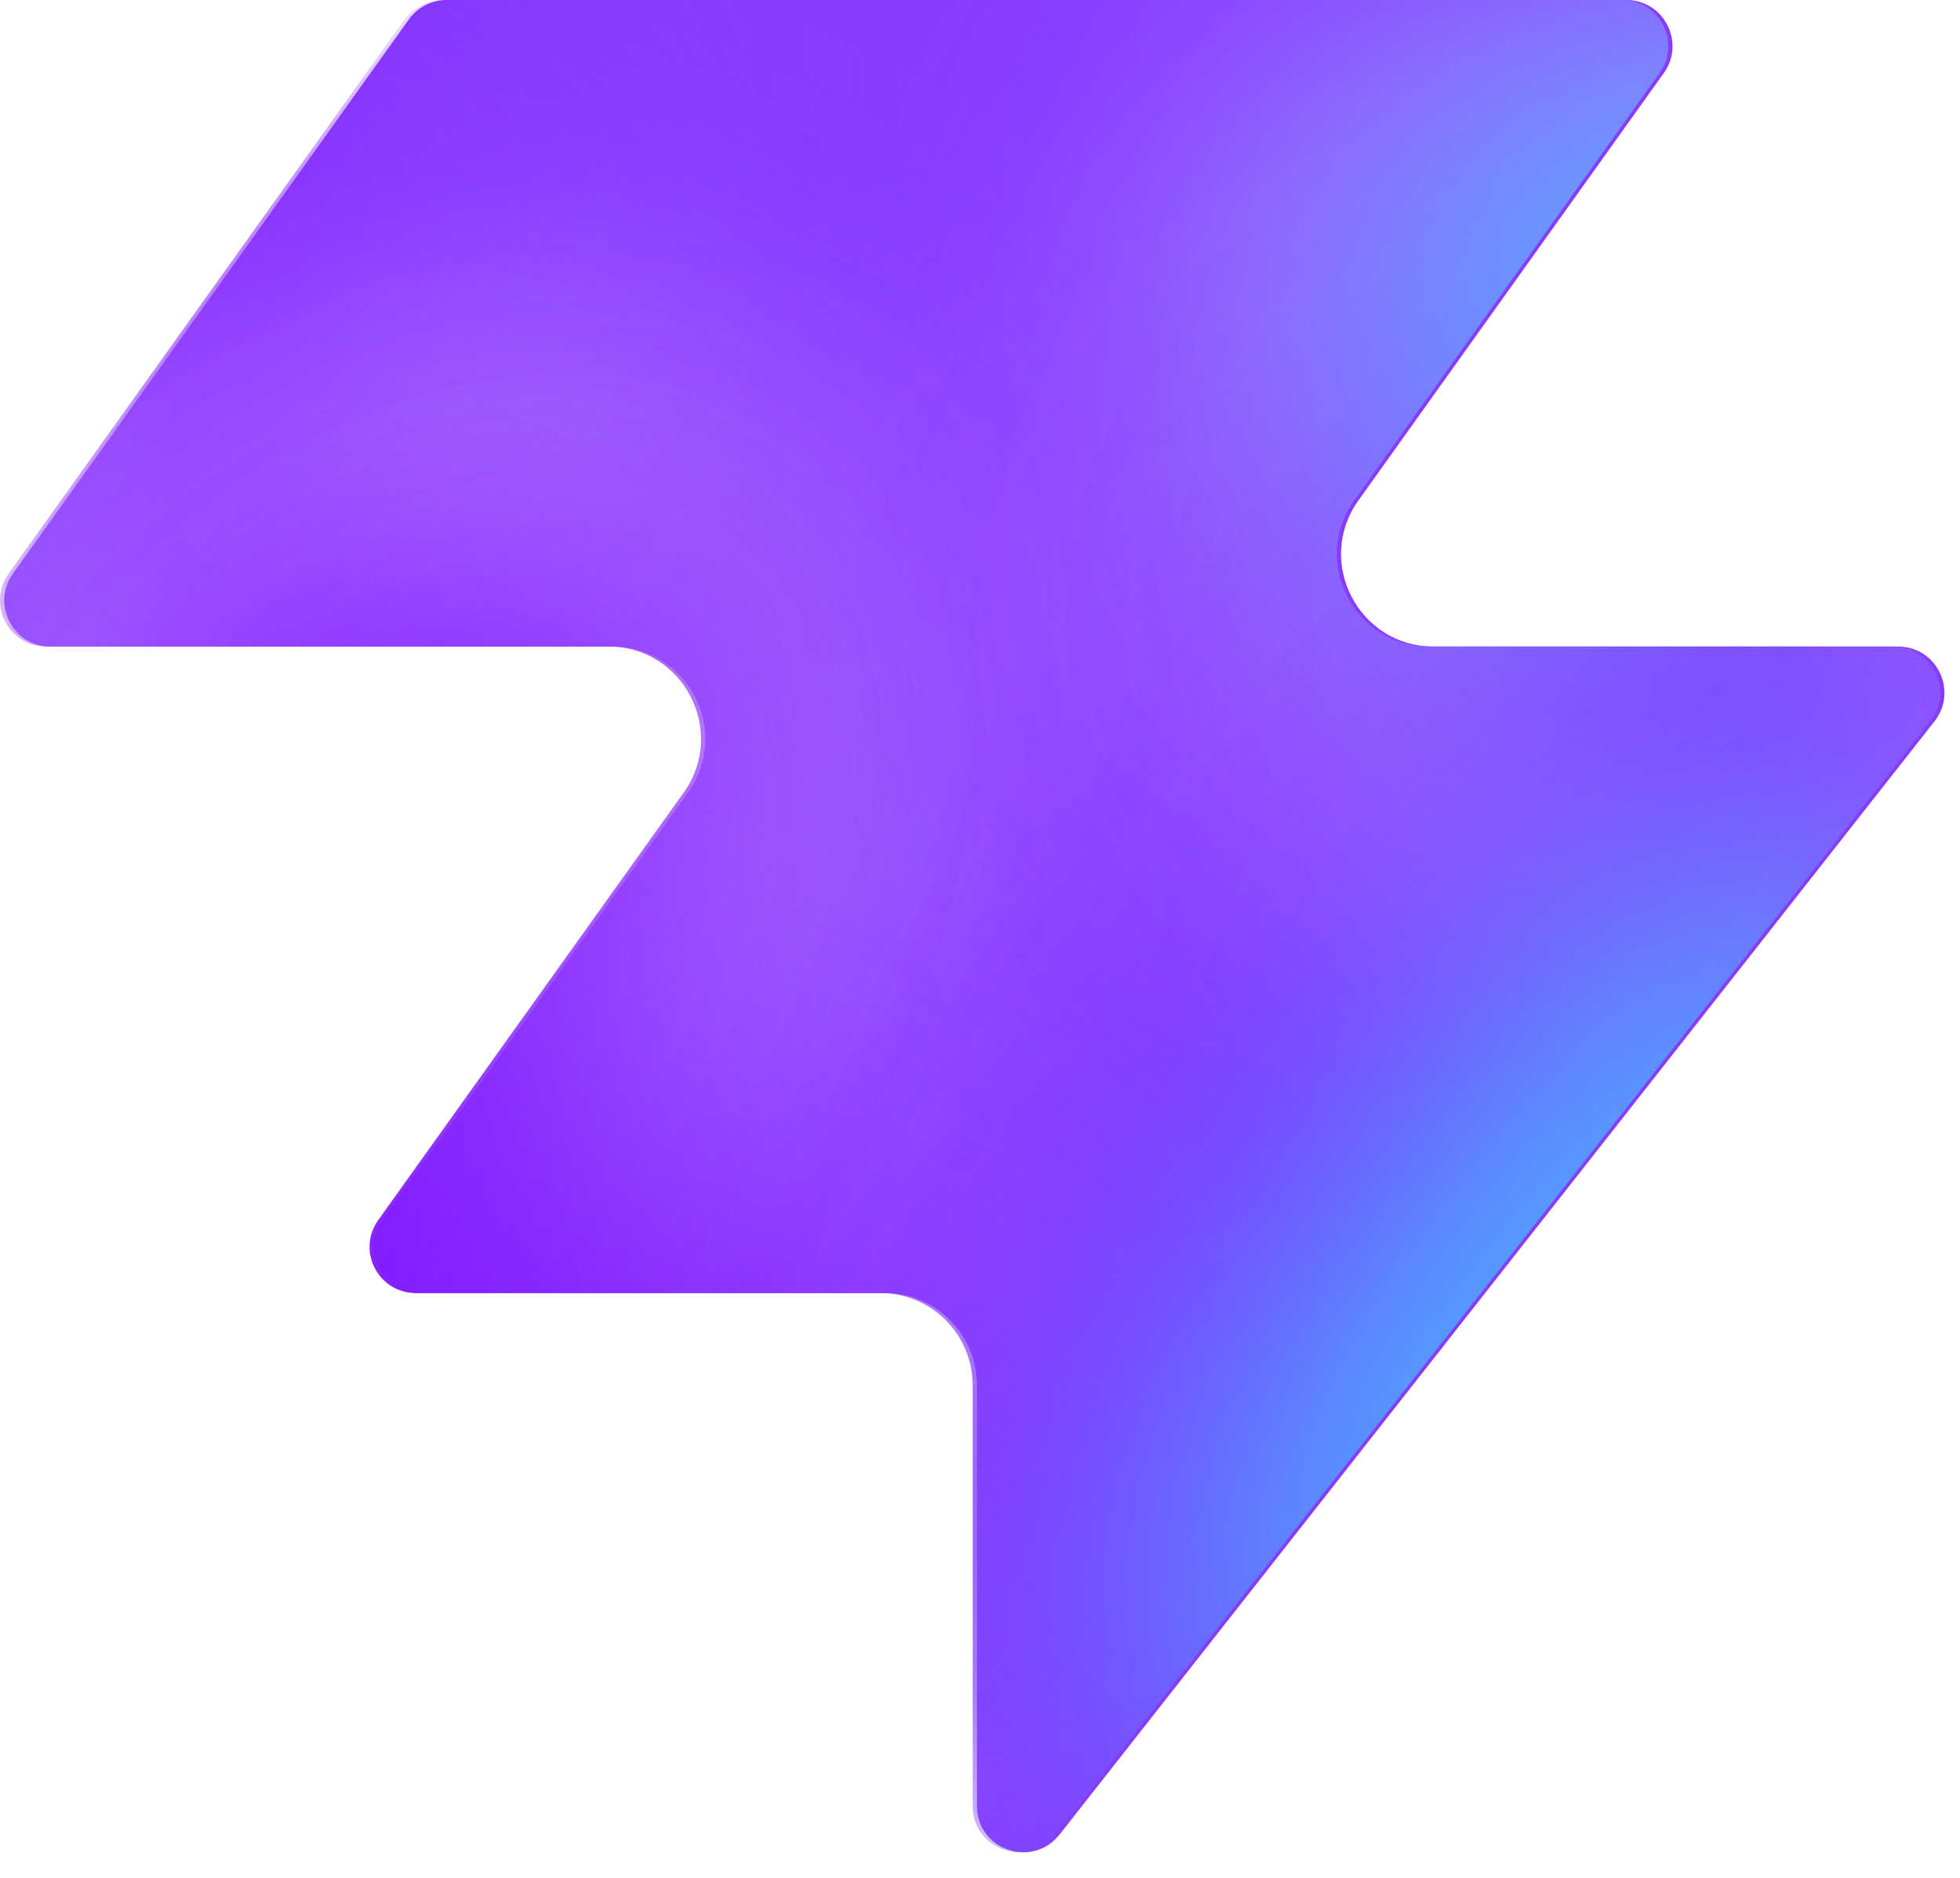
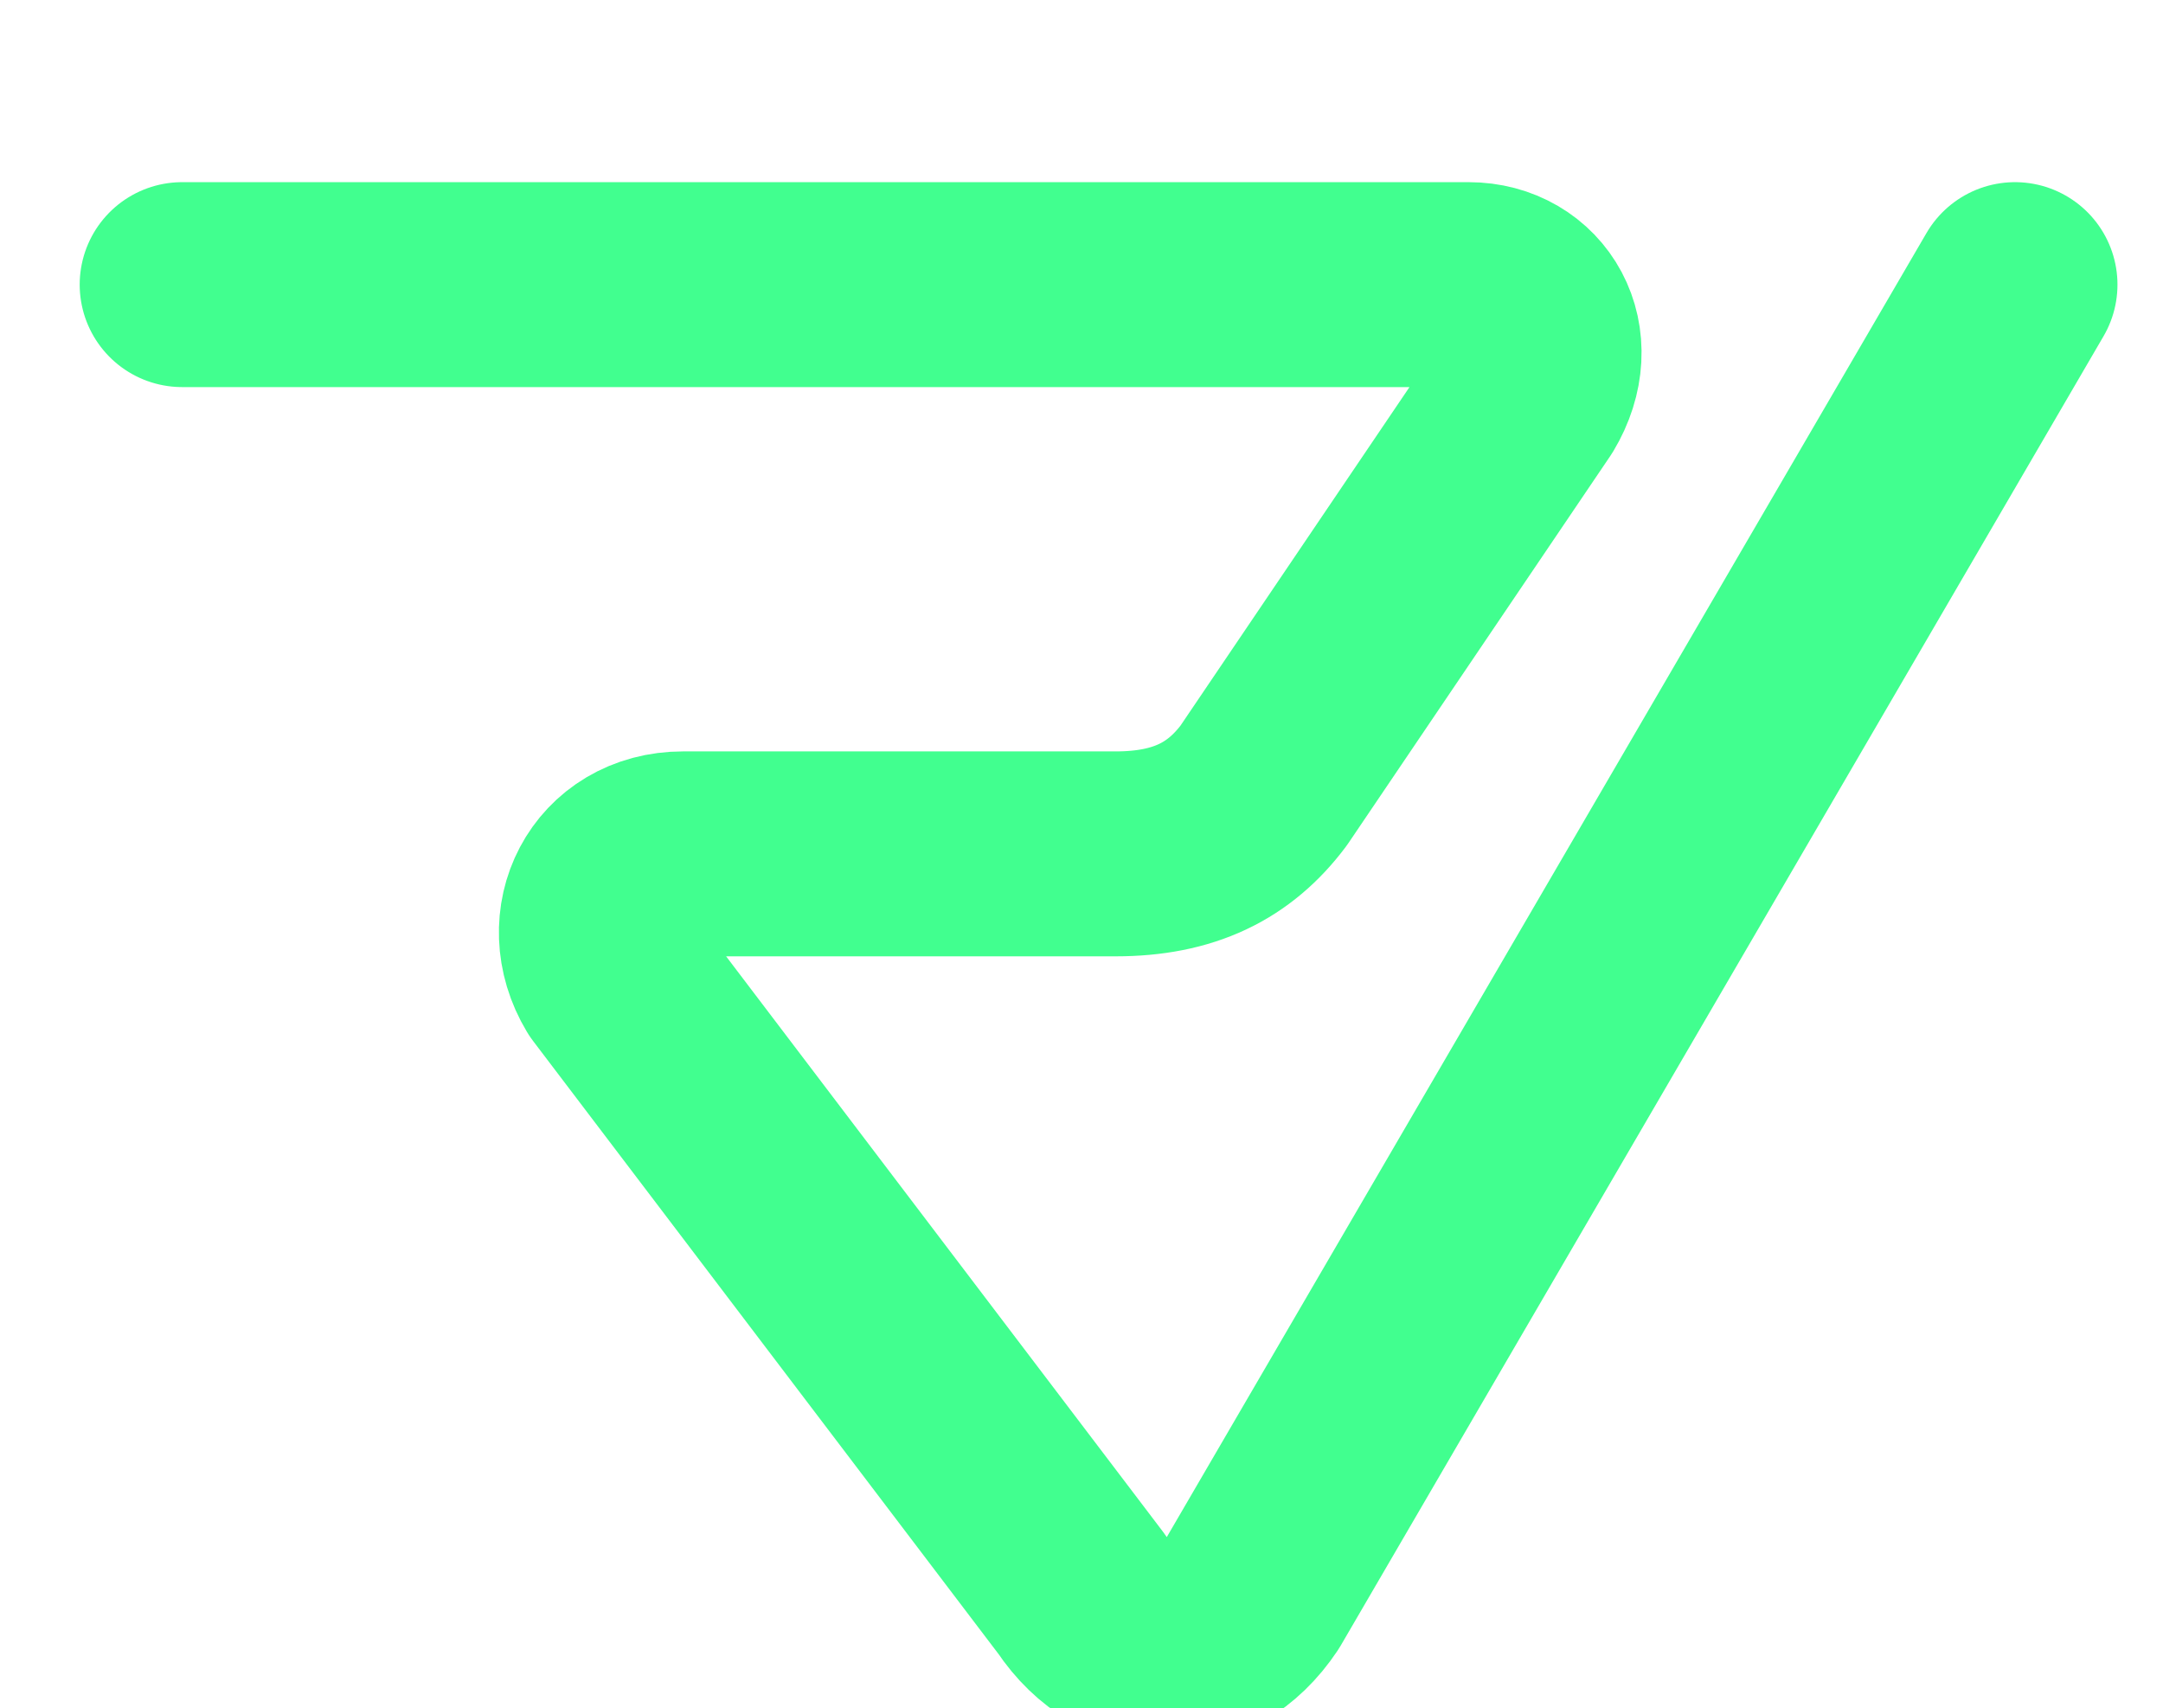
- <svg xmlns="http://www.w3.org/2000/svg" width="48" height="46" fill="none" viewBox="0 0 48 46">
-   <path fill="#863bff" d="M25.946 44.938c-.664.845-2.021.375-2.021-.698V33.937a2.26 2.26 0 0 0-2.262-2.262H10.287c-.92 0-1.456-1.04-.92-1.788l7.48-10.471c1.07-1.497 0-3.578-1.842-3.578H1.237c-.92 0-1.456-1.04-.92-1.788L10.013.474c.214-.297.556-.474.92-.474h28.894c.92 0 1.456 1.04.92 1.788l-7.48 10.471c-1.07 1.498 0 3.579 1.842 3.579h11.377c.943 0 1.473 1.088.89 1.83L25.947 44.94z" style="fill:#863bff;fill:color(display-p3 .525 .23 1);fill-opacity:1" />
-   <mask id="a" width="48" height="46" x="0" y="0" maskUnits="userSpaceOnUse" style="mask-type:alpha">
-     <path fill="#000" d="M25.842 44.938c-.664.844-2.021.375-2.021-.698V33.937a2.26 2.26 0 0 0-2.262-2.262H10.183c-.92 0-1.456-1.04-.92-1.788l7.48-10.471c1.07-1.498 0-3.579-1.842-3.579H1.133c-.92 0-1.456-1.04-.92-1.787L9.91.473c.214-.297.556-.474.92-.474h28.894c.92 0 1.456 1.04.92 1.788l-7.48 10.471c-1.07 1.498 0 3.578 1.842 3.578h11.377c.943 0 1.473 1.088.89 1.832L25.843 44.94z" style="fill:#000;fill-opacity:1" />
-   </mask>
-   <g mask="url(#a)">
-     <g filter="url(#b)">
-       <ellipse cx="5.508" cy="14.704" fill="#ede6ff" rx="5.508" ry="14.704" style="fill:#ede6ff;fill:color(display-p3 .927 .903 1);fill-opacity:1" transform="matrix(.00324 1 1 -.00324 -4.47 31.516)" />
-     </g>
-     <g filter="url(#c)">
-       <ellipse cx="10.399" cy="29.851" fill="#ede6ff" rx="10.399" ry="29.851" style="fill:#ede6ff;fill:color(display-p3 .927 .903 1);fill-opacity:1" transform="matrix(.00324 1 1 -.00324 -39.328 7.883)" />
-     </g>
-     <g filter="url(#d)">
-       <ellipse cx="5.508" cy="30.487" fill="#7e14ff" rx="5.508" ry="30.487" style="fill:#7e14ff;fill:color(display-p3 .492 .077 1);fill-opacity:1" transform="rotate(89.814 -25.913 -14.639)scale(1 -1)" />
-     </g>
-     <g filter="url(#e)">
-       <ellipse cx="5.508" cy="30.599" fill="#7e14ff" rx="5.508" ry="30.599" style="fill:#7e14ff;fill:color(display-p3 .492 .077 1);fill-opacity:1" transform="rotate(89.814 -32.644 -3.334)scale(1 -1)" />
-     </g>
-     <g filter="url(#f)">
-       <ellipse cx="5.508" cy="30.599" fill="#7e14ff" rx="5.508" ry="30.599" style="fill:#7e14ff;fill:color(display-p3 .492 .077 1);fill-opacity:1" transform="matrix(.00324 1 1 -.00324 -34.34 30.47)" />
-     </g>
-     <g filter="url(#g)">
-       <ellipse cx="14.072" cy="22.078" fill="#ede6ff" rx="14.072" ry="22.078" style="fill:#ede6ff;fill:color(display-p3 .927 .903 1);fill-opacity:1" transform="rotate(93.35 24.506 48.493)scale(-1 1)" />
-     </g>
-     <g filter="url(#h)">
-       <ellipse cx="3.47" cy="21.501" fill="#7e14ff" rx="3.47" ry="21.501" style="fill:#7e14ff;fill:color(display-p3 .492 .077 1);fill-opacity:1" transform="rotate(89.009 28.708 47.59)scale(-1 1)" />
-     </g>
-     <g filter="url(#i)">
-       <ellipse cx="3.47" cy="21.501" fill="#7e14ff" rx="3.47" ry="21.501" style="fill:#7e14ff;fill:color(display-p3 .492 .077 1);fill-opacity:1" transform="rotate(89.009 28.708 47.59)scale(-1 1)" />
-     </g>
-     <g filter="url(#j)">
-       <ellipse cx=".387" cy="8.972" fill="#7e14ff" rx="4.407" ry="29.108" style="fill:#7e14ff;fill:color(display-p3 .492 .077 1);fill-opacity:1" transform="rotate(39.51 .387 8.972)" />
-     </g>
-     <g filter="url(#k)">
-       <ellipse cx="47.523" cy="-6.092" fill="#7e14ff" rx="4.407" ry="29.108" style="fill:#7e14ff;fill:color(display-p3 .492 .077 1);fill-opacity:1" transform="rotate(37.892 47.523 -6.092)" />
-     </g>
-     <g filter="url(#l)">
-       <ellipse cx="41.412" cy="6.333" fill="#47bfff" rx="5.971" ry="9.665" style="fill:#47bfff;fill:color(display-p3 .28 .748 1);fill-opacity:1" transform="rotate(37.892 41.412 6.333)" />
-     </g>
-     <g filter="url(#m)">
-       <ellipse cx="-1.879" cy="38.332" fill="#7e14ff" rx="4.407" ry="29.108" style="fill:#7e14ff;fill:color(display-p3 .492 .077 1);fill-opacity:1" transform="rotate(37.892 -1.88 38.332)" />
-     </g>
-     <g filter="url(#n)">
-       <ellipse cx="-1.879" cy="38.332" fill="#7e14ff" rx="4.407" ry="29.108" style="fill:#7e14ff;fill:color(display-p3 .492 .077 1);fill-opacity:1" transform="rotate(37.892 -1.88 38.332)" />
-     </g>
-     <g filter="url(#o)">
-       <ellipse cx="35.651" cy="29.907" fill="#7e14ff" rx="4.407" ry="29.108" style="fill:#7e14ff;fill:color(display-p3 .492 .077 1);fill-opacity:1" transform="rotate(37.892 35.651 29.907)" />
-     </g>
-     <g filter="url(#p)">
-       <ellipse cx="38.418" cy="32.4" fill="#47bfff" rx="5.971" ry="15.297" style="fill:#47bfff;fill:color(display-p3 .28 .748 1);fill-opacity:1" transform="rotate(37.892 38.418 32.4)" />
-     </g>
-   </g>
-   <defs>
-     <filter id="b" width="60.045" height="41.654" x="-19.77" y="16.149" color-interpolation-filters="sRGB" filterUnits="userSpaceOnUse">
-       <feFlood flood-opacity="0" result="BackgroundImageFix" />
-       <feBlend in="SourceGraphic" in2="BackgroundImageFix" result="shape" />
-       <feGaussianBlur result="effect1_foregroundBlur_2002_17158" stdDeviation="7.659" />
-     </filter>
-     <filter id="c" width="90.34" height="51.437" x="-54.613" y="-7.533" color-interpolation-filters="sRGB" filterUnits="userSpaceOnUse">
-       <feFlood flood-opacity="0" result="BackgroundImageFix" />
-       <feBlend in="SourceGraphic" in2="BackgroundImageFix" result="shape" />
-       <feGaussianBlur result="effect1_foregroundBlur_2002_17158" stdDeviation="7.659" />
-     </filter>
-     <filter id="d" width="79.355" height="29.4" x="-49.64" y="2.03" color-interpolation-filters="sRGB" filterUnits="userSpaceOnUse">
-       <feFlood flood-opacity="0" result="BackgroundImageFix" />
-       <feBlend in="SourceGraphic" in2="BackgroundImageFix" result="shape" />
-       <feGaussianBlur result="effect1_foregroundBlur_2002_17158" stdDeviation="4.596" />
-     </filter>
-     <filter id="e" width="79.579" height="29.4" x="-45.045" y="20.029" color-interpolation-filters="sRGB" filterUnits="userSpaceOnUse">
-       <feFlood flood-opacity="0" result="BackgroundImageFix" />
-       <feBlend in="SourceGraphic" in2="BackgroundImageFix" result="shape" />
-       <feGaussianBlur result="effect1_foregroundBlur_2002_17158" stdDeviation="4.596" />
-     </filter>
-     <filter id="f" width="79.579" height="29.4" x="-43.513" y="21.178" color-interpolation-filters="sRGB" filterUnits="userSpaceOnUse">
-       <feFlood flood-opacity="0" result="BackgroundImageFix" />
-       <feBlend in="SourceGraphic" in2="BackgroundImageFix" result="shape" />
-       <feGaussianBlur result="effect1_foregroundBlur_2002_17158" stdDeviation="4.596" />
-     </filter>
-     <filter id="g" width="74.749" height="58.852" x="15.756" y="-17.901" color-interpolation-filters="sRGB" filterUnits="userSpaceOnUse">
-       <feFlood flood-opacity="0" result="BackgroundImageFix" />
-       <feBlend in="SourceGraphic" in2="BackgroundImageFix" result="shape" />
-       <feGaussianBlur result="effect1_foregroundBlur_2002_17158" stdDeviation="7.659" />
-     </filter>
-     <filter id="h" width="61.377" height="25.362" x="23.548" y="2.284" color-interpolation-filters="sRGB" filterUnits="userSpaceOnUse">
-       <feFlood flood-opacity="0" result="BackgroundImageFix" />
-       <feBlend in="SourceGraphic" in2="BackgroundImageFix" result="shape" />
-       <feGaussianBlur result="effect1_foregroundBlur_2002_17158" stdDeviation="4.596" />
-     </filter>
-     <filter id="i" width="61.377" height="25.362" x="23.548" y="2.284" color-interpolation-filters="sRGB" filterUnits="userSpaceOnUse">
-       <feFlood flood-opacity="0" result="BackgroundImageFix" />
-       <feBlend in="SourceGraphic" in2="BackgroundImageFix" result="shape" />
-       <feGaussianBlur result="effect1_foregroundBlur_2002_17158" stdDeviation="4.596" />
-     </filter>
-     <filter id="j" width="56.045" height="63.649" x="-27.636" y="-22.853" color-interpolation-filters="sRGB" filterUnits="userSpaceOnUse">
-       <feFlood flood-opacity="0" result="BackgroundImageFix" />
-       <feBlend in="SourceGraphic" in2="BackgroundImageFix" result="shape" />
-       <feGaussianBlur result="effect1_foregroundBlur_2002_17158" stdDeviation="4.596" />
-     </filter>
-     <filter id="k" width="54.814" height="64.646" x="20.116" y="-38.415" color-interpolation-filters="sRGB" filterUnits="userSpaceOnUse">
-       <feFlood flood-opacity="0" result="BackgroundImageFix" />
-       <feBlend in="SourceGraphic" in2="BackgroundImageFix" result="shape" />
-       <feGaussianBlur result="effect1_foregroundBlur_2002_17158" stdDeviation="4.596" />
-     </filter>
-     <filter id="l" width="33.541" height="35.313" x="24.641" y="-11.323" color-interpolation-filters="sRGB" filterUnits="userSpaceOnUse">
-       <feFlood flood-opacity="0" result="BackgroundImageFix" />
-       <feBlend in="SourceGraphic" in2="BackgroundImageFix" result="shape" />
-       <feGaussianBlur result="effect1_foregroundBlur_2002_17158" stdDeviation="4.596" />
-     </filter>
-     <filter id="m" width="54.814" height="64.646" x="-29.286" y="6.009" color-interpolation-filters="sRGB" filterUnits="userSpaceOnUse">
-       <feFlood flood-opacity="0" result="BackgroundImageFix" />
-       <feBlend in="SourceGraphic" in2="BackgroundImageFix" result="shape" />
-       <feGaussianBlur result="effect1_foregroundBlur_2002_17158" stdDeviation="4.596" />
-     </filter>
-     <filter id="n" width="54.814" height="64.646" x="-29.286" y="6.009" color-interpolation-filters="sRGB" filterUnits="userSpaceOnUse">
-       <feFlood flood-opacity="0" result="BackgroundImageFix" />
-       <feBlend in="SourceGraphic" in2="BackgroundImageFix" result="shape" />
-       <feGaussianBlur result="effect1_foregroundBlur_2002_17158" stdDeviation="4.596" />
-     </filter>
-     <filter id="o" width="54.814" height="64.646" x="8.244" y="-2.416" color-interpolation-filters="sRGB" filterUnits="userSpaceOnUse">
-       <feFlood flood-opacity="0" result="BackgroundImageFix" />
-       <feBlend in="SourceGraphic" in2="BackgroundImageFix" result="shape" />
-       <feGaussianBlur result="effect1_foregroundBlur_2002_17158" stdDeviation="4.596" />
-     </filter>
-     <filter id="p" width="39.409" height="43.623" x="18.713" y="10.588" color-interpolation-filters="sRGB" filterUnits="userSpaceOnUse">
-       <feFlood flood-opacity="0" result="BackgroundImageFix" />
-       <feBlend in="SourceGraphic" in2="BackgroundImageFix" result="shape" />
-       <feGaussianBlur result="effect1_foregroundBlur_2002_17158" stdDeviation="4.596" />
-     </filter>
-   </defs>
+ <svg xmlns="http://www.w3.org/2000/svg" viewBox="0 0 190 150" fill="none">
+   <path d="       M 16 25       H 129       C 134 25 137 30 134 35       L 111 69       C 108 73 104 75 98 75       H 60       C 54 75 51 81 54 86       L 95 140       C 99 146 106 146 110 140       L 177 25     " stroke="#41FF8F" stroke-width="18" stroke-linecap="round" stroke-linejoin="round" />
</svg>
